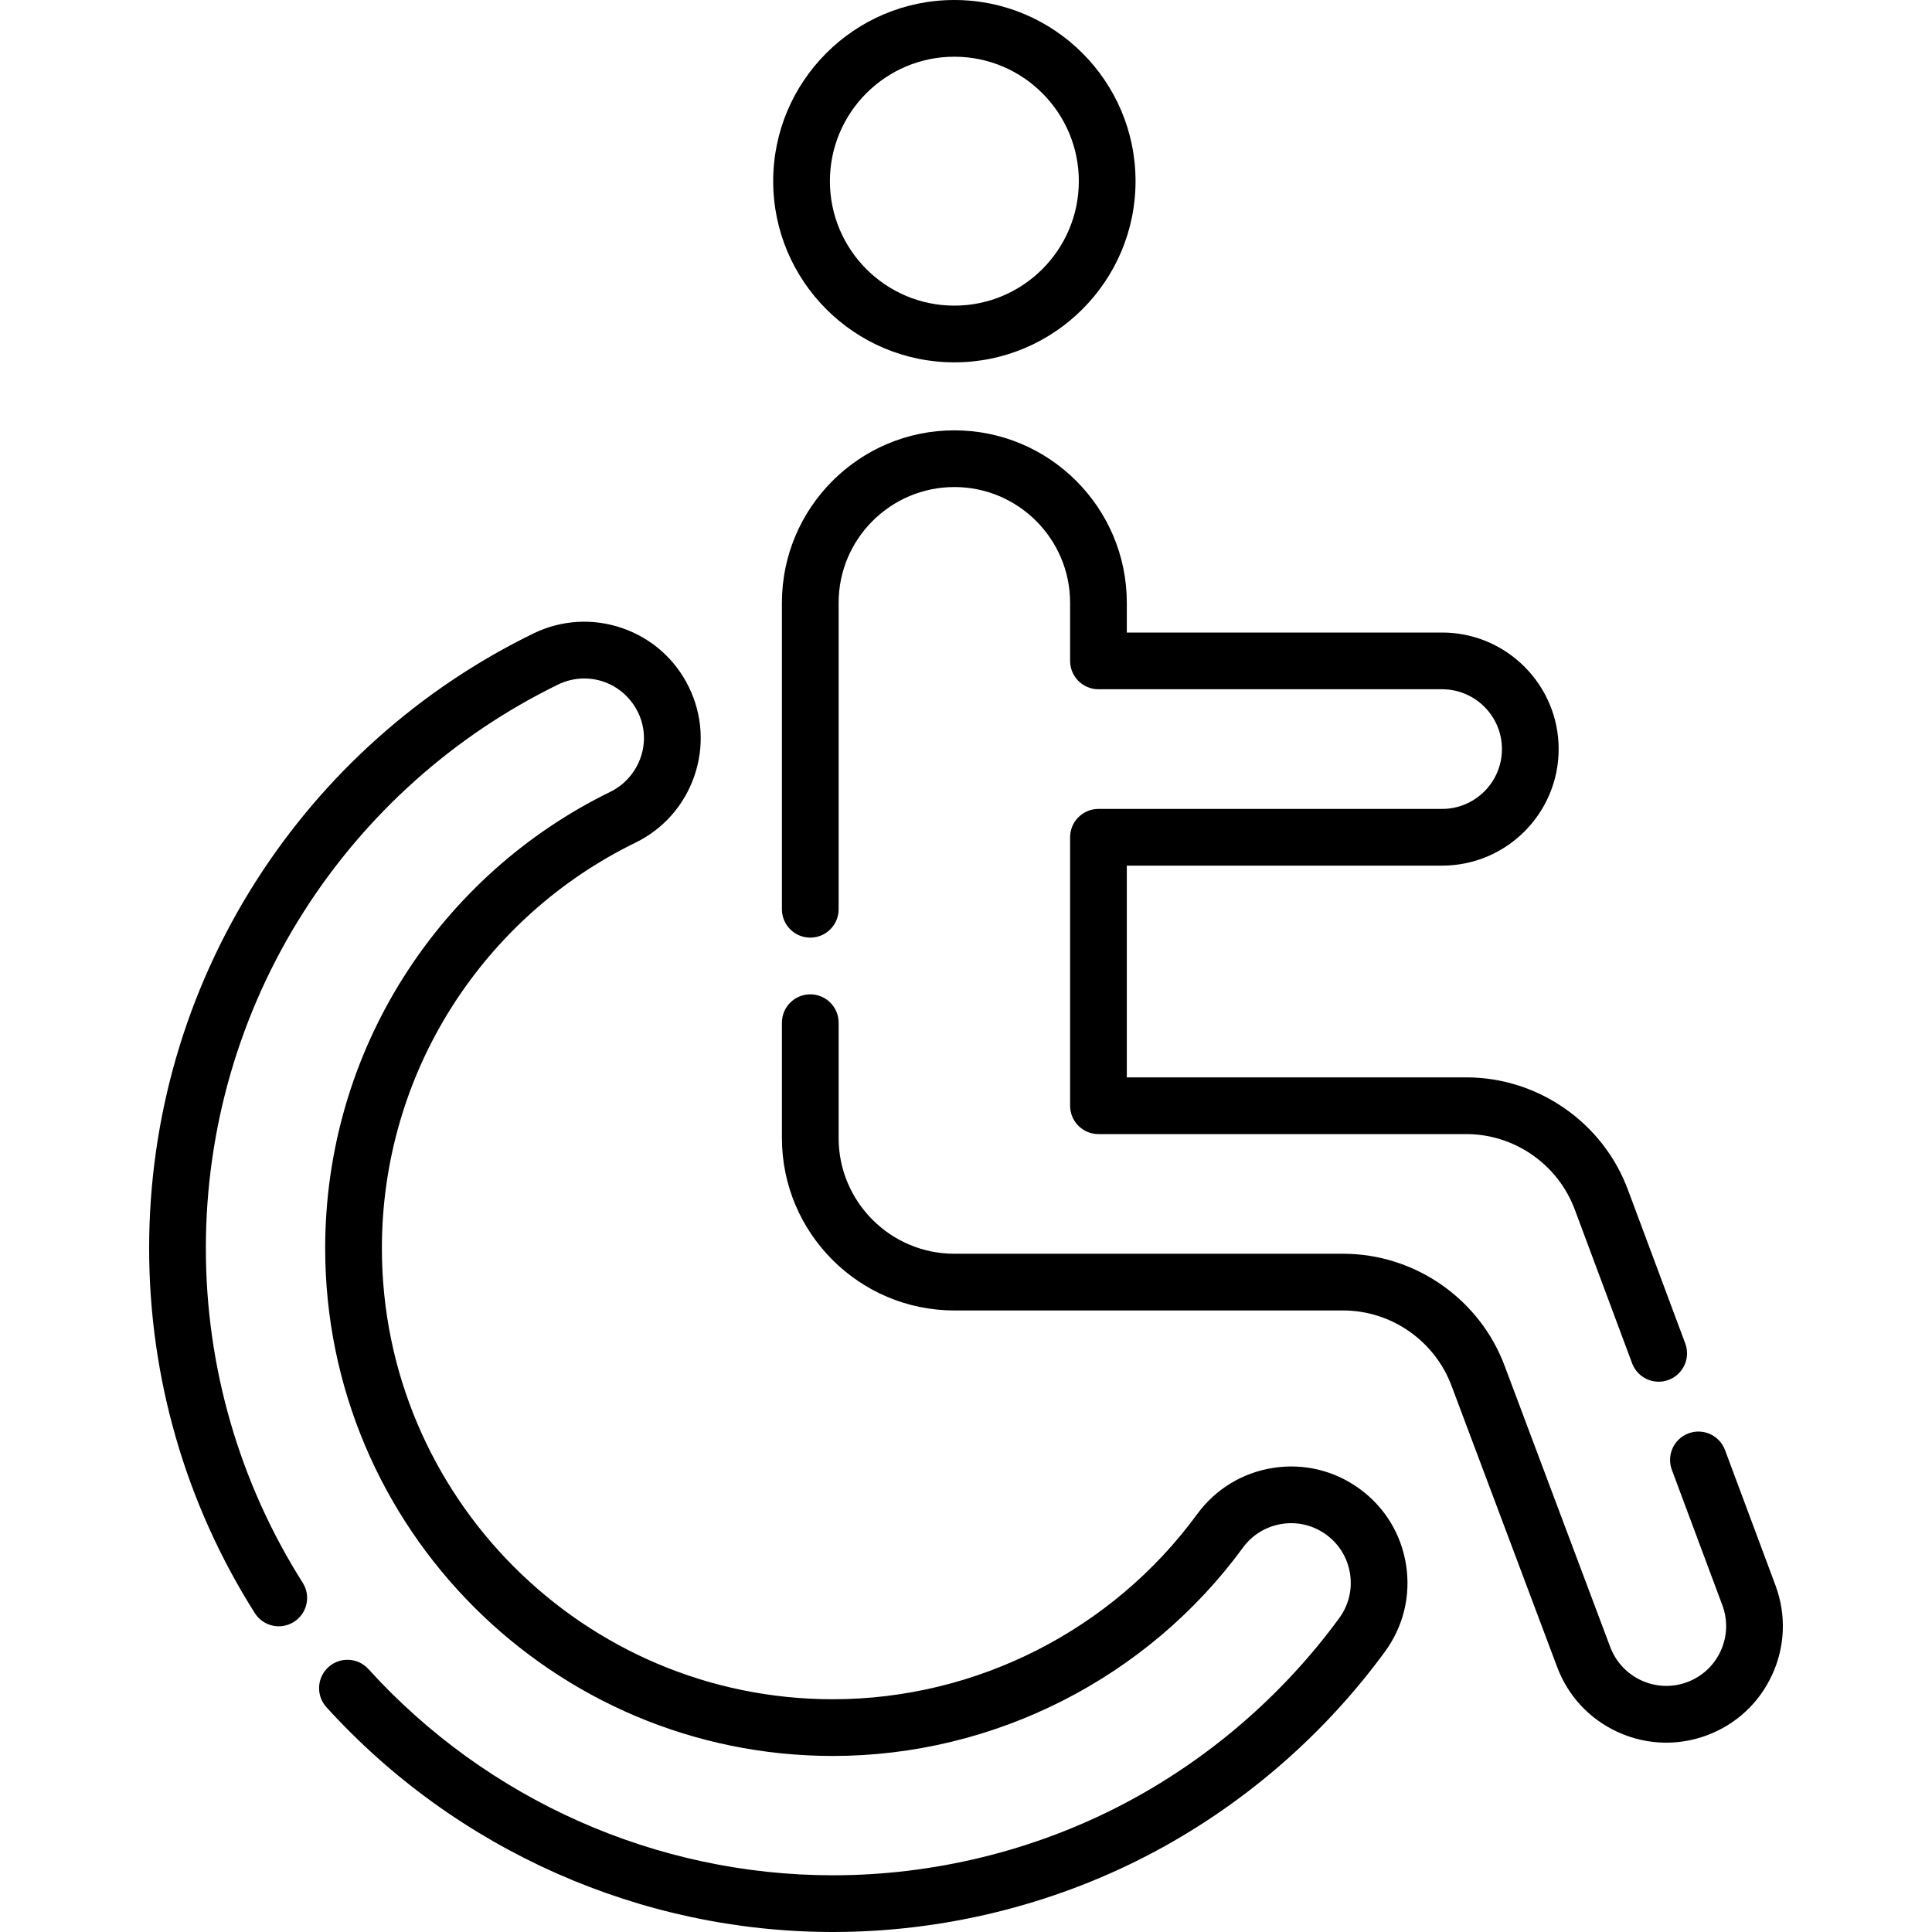
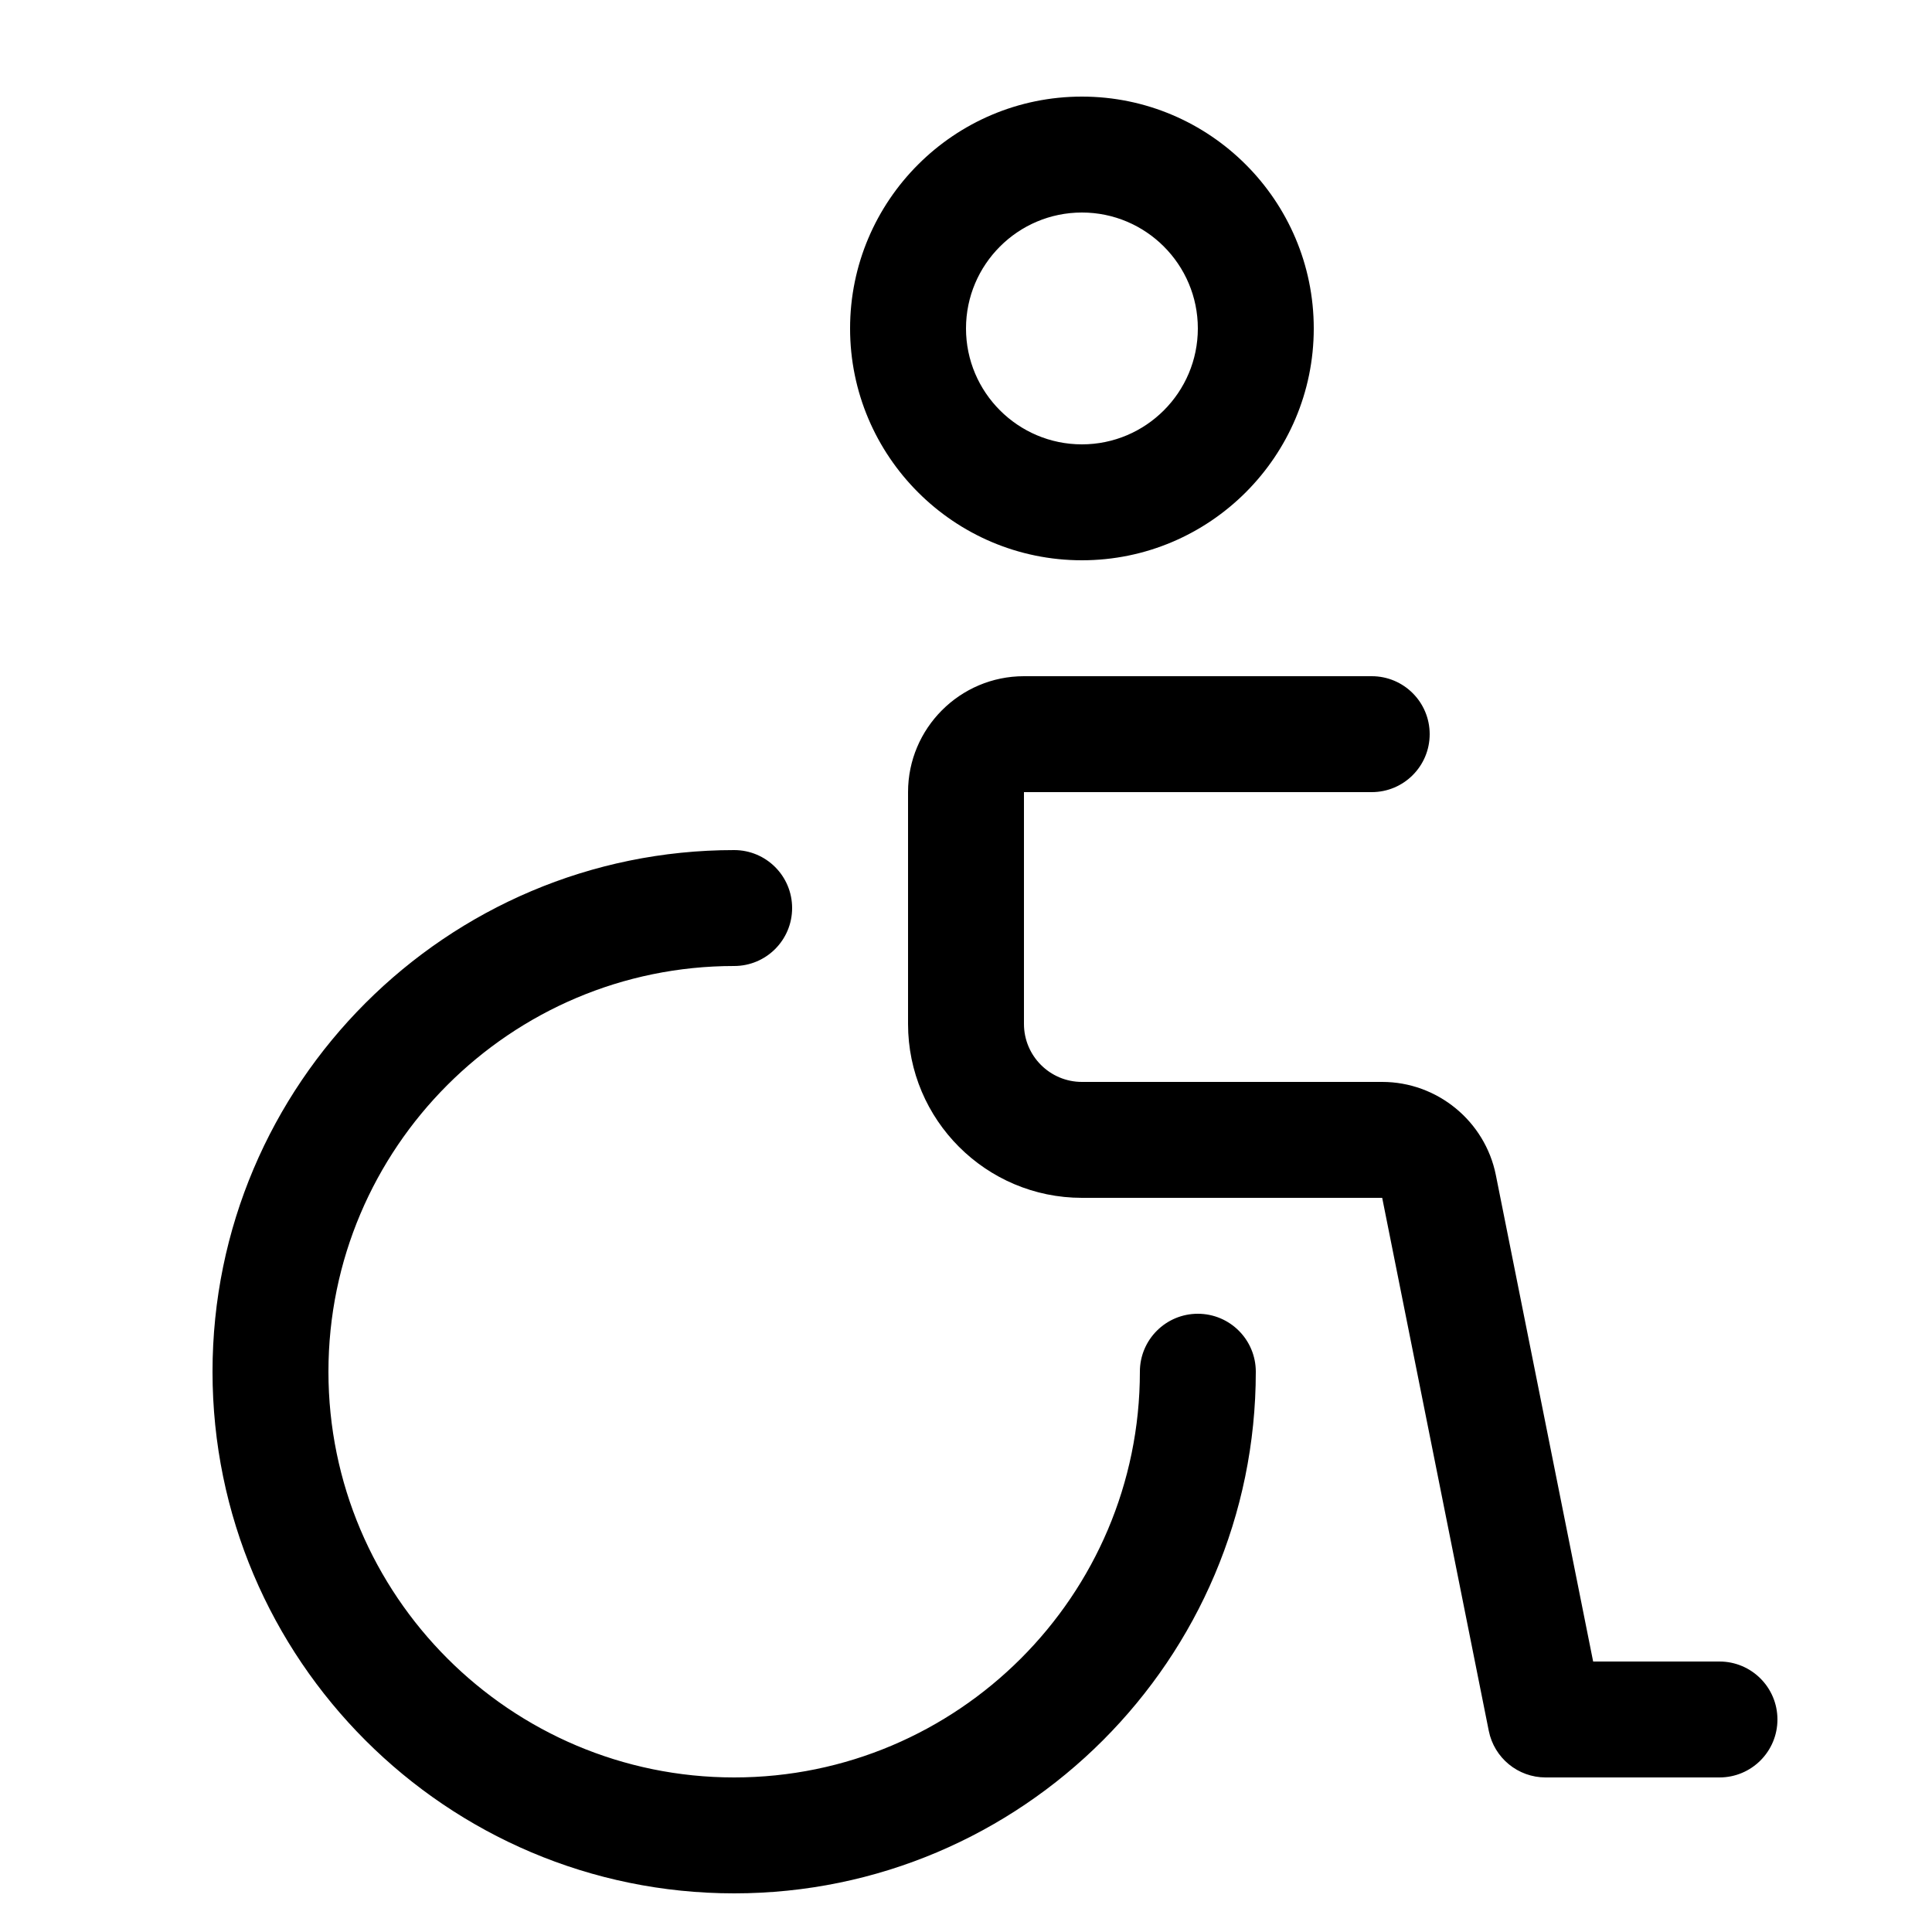
- <svg xmlns="http://www.w3.org/2000/svg" id="Capa_1" enable-background="new 0 0 512 512" height="512" viewBox="0 0 512 512" width="512">
-   <g>
-     <g>
-       <path d="m220.716 512c-50.951 0-99.868-21.715-134.208-59.576-2.788-3.074-2.556-7.827.518-10.616 3.074-2.787 7.826-2.557 10.615.518 31.497 34.728 76.356 54.645 123.075 54.645 26.573 0 53.009-6.431 76.447-18.596 22.669-11.765 42.639-28.903 57.749-49.562 2.494-3.409 3.511-7.584 2.864-11.757-.648-4.173-2.882-7.845-6.291-10.339s-7.589-3.517-11.758-2.864c-4.174.647-7.845 2.881-10.339 6.29-25.285 34.567-65.91 55.204-108.672 55.204-74.186 0-134.541-60.355-134.541-134.541 0-25.694 7.263-50.666 21.003-72.218 13.388-21 32.269-37.863 54.601-48.764 5.793-2.829 9.367-9.085 8.829-15.522-.533-6.384-5.012-11.922-11.124-13.802-3.82-1.175-7.986-.846-11.577.906-27.569 13.458-50.873 34.268-67.393 60.183-16.983 26.638-25.961 57.488-25.961 89.218 0 31.47 8.877 62.121 25.67 88.641 2.221 3.507 1.178 8.149-2.328 10.369-3.506 2.222-8.148 1.179-10.369-2.328-18.32-28.929-28.003-62.361-28.003-96.682 0-34.598 9.792-68.243 28.317-97.298 18.01-28.25 43.416-50.937 73.473-65.61 7.402-3.613 15.77-4.13 23.56-1.45 7.791 2.679 14.071 8.232 17.685 15.635 3.613 7.402 4.129 15.77 1.449 23.561-2.679 7.79-8.231 14.07-15.634 17.684-19.842 9.688-36.621 24.674-48.521 43.34-12.199 19.133-18.647 41.311-18.647 64.138 0 65.899 53.613 119.512 119.512 119.512 37.986 0 74.076-18.336 96.541-49.048 4.864-6.65 12.025-11.007 20.166-12.269 8.135-1.263 16.286.72 22.935 5.586 6.649 4.863 11.006 12.024 12.268 20.164 1.263 8.141-.72 16.287-5.585 22.935-16.471 22.518-38.24 41.201-62.955 54.028-25.569 13.27-54.398 20.285-83.371 20.285z" />
-       <path d="m252.916 96.026c-26.475 0-48.013-21.539-48.013-48.014.001-26.474 21.539-48.012 48.013-48.012 26.475 0 48.014 21.538 48.014 48.013 0 26.474-21.539 48.013-48.014 48.013zm0-80.997c-18.187 0-32.983 14.796-32.983 32.983 0 18.188 14.797 32.984 32.983 32.984 18.188 0 32.984-14.797 32.984-32.984.001-18.186-14.796-32.983-32.984-32.983z" />
-       <path d="m439.566 366.168c-3.048 0-5.914-1.867-7.042-4.89l-15.136-40.581c-4.424-12.068-15.996-20.151-28.808-20.152h-97.477c-4.151 0-7.515-3.364-7.515-7.515v-71.143c0-4.151 3.364-7.515 7.515-7.515h91.071c8.743 0 15.856-7.114 15.856-15.857s-7.113-15.856-15.856-15.856h-91.071c-4.151 0-7.515-3.364-7.515-7.515v-15.399c0-16.913-13.759-30.672-30.672-30.672-16.912 0-30.671 13.759-30.671 30.672v81.221c0 4.151-3.364 7.515-7.515 7.515s-7.515-3.364-7.515-7.515v-81.221c0-25.2 20.501-45.702 45.701-45.702s45.702 20.502 45.702 45.702v7.884h83.557c17.03 0 30.885 13.855 30.885 30.886s-13.855 30.887-30.885 30.887h-83.557v56.113h89.962c19.092.001 36.334 12.044 42.905 29.969l15.121 40.541c1.45 3.889-.526 8.217-4.415 9.667-.865.324-1.752.476-2.625.476z" />
-       <path d="m441.561 461.828c-4.426 0-8.836-.964-12.97-2.88-7.485-3.47-13.171-9.646-16.012-17.391l-27.832-74.103c-4.431-12.085-16.003-20.167-28.815-20.167h-103.014c-25.201 0-45.702-20.502-45.702-45.703v-30.559c0-4.151 3.364-7.515 7.515-7.515s7.515 3.364 7.515 7.515v30.559c0 16.913 13.76 30.673 30.673 30.673h103.015c19.091 0 36.334 12.043 42.906 29.968l27.832 74.103c3.029 8.264 12.16 12.493 20.366 9.484 3.977-1.458 7.148-4.377 8.929-8.219s1.958-8.149.5-12.125l-13.407-35.946c-1.45-3.888.526-8.217 4.415-9.667 3.889-1.451 8.216.525 9.667 4.415l13.422 35.985c2.854 7.785 2.508 16.173-.961 23.658s-9.645 13.171-17.39 16.012c-3.47 1.27-7.066 1.903-10.652 1.903z" />
-     </g>
-   </g>
+ <svg xmlns="http://www.w3.org/2000/svg" id="Icons" style="enable-background:new 0 0 100 100;" version="1.1" viewBox="0 0 100 100" xml:space="preserve">
+   <path d="M38,98c-14.889,0-27-12.113-27-27s12.111-27,27-27c1.658,0,3,1.343,3,3s-1.342,3-3,3  c-11.578,0-21,9.42-21,21s9.422,21,21,21s21-9.42,21-21c0-1.657,1.342-3,3-3s3,1.343,3,3C65,85.887,52.889,98,38,98z M68,17  c0-6.617-5.382-12-12-12s-12,5.383-12,12s5.382,12,12,12S68,23.617,68,17z M62,17c0,3.309-2.692,6-6,6s-6-2.691-6-6s2.692-6,6-6  S62,13.691,62,17z M92,89c0-1.657-1.342-3-3-3h-6.539l-5.036-25.179C76.865,58.027,74.39,56,71.542,56H56c-1.655,0-3-1.346-3-3V41  h18c1.658,0,3-1.343,3-3s-1.342-3-3-3H53c-3.308,0-6,2.691-6,6v12c0,4.963,4.037,9,9,9h15.542l5.517,27.589  C77.34,90.991,78.57,92,80,92h9C90.658,92,92,90.657,92,89z" id="Wheelchair" />
</svg>
